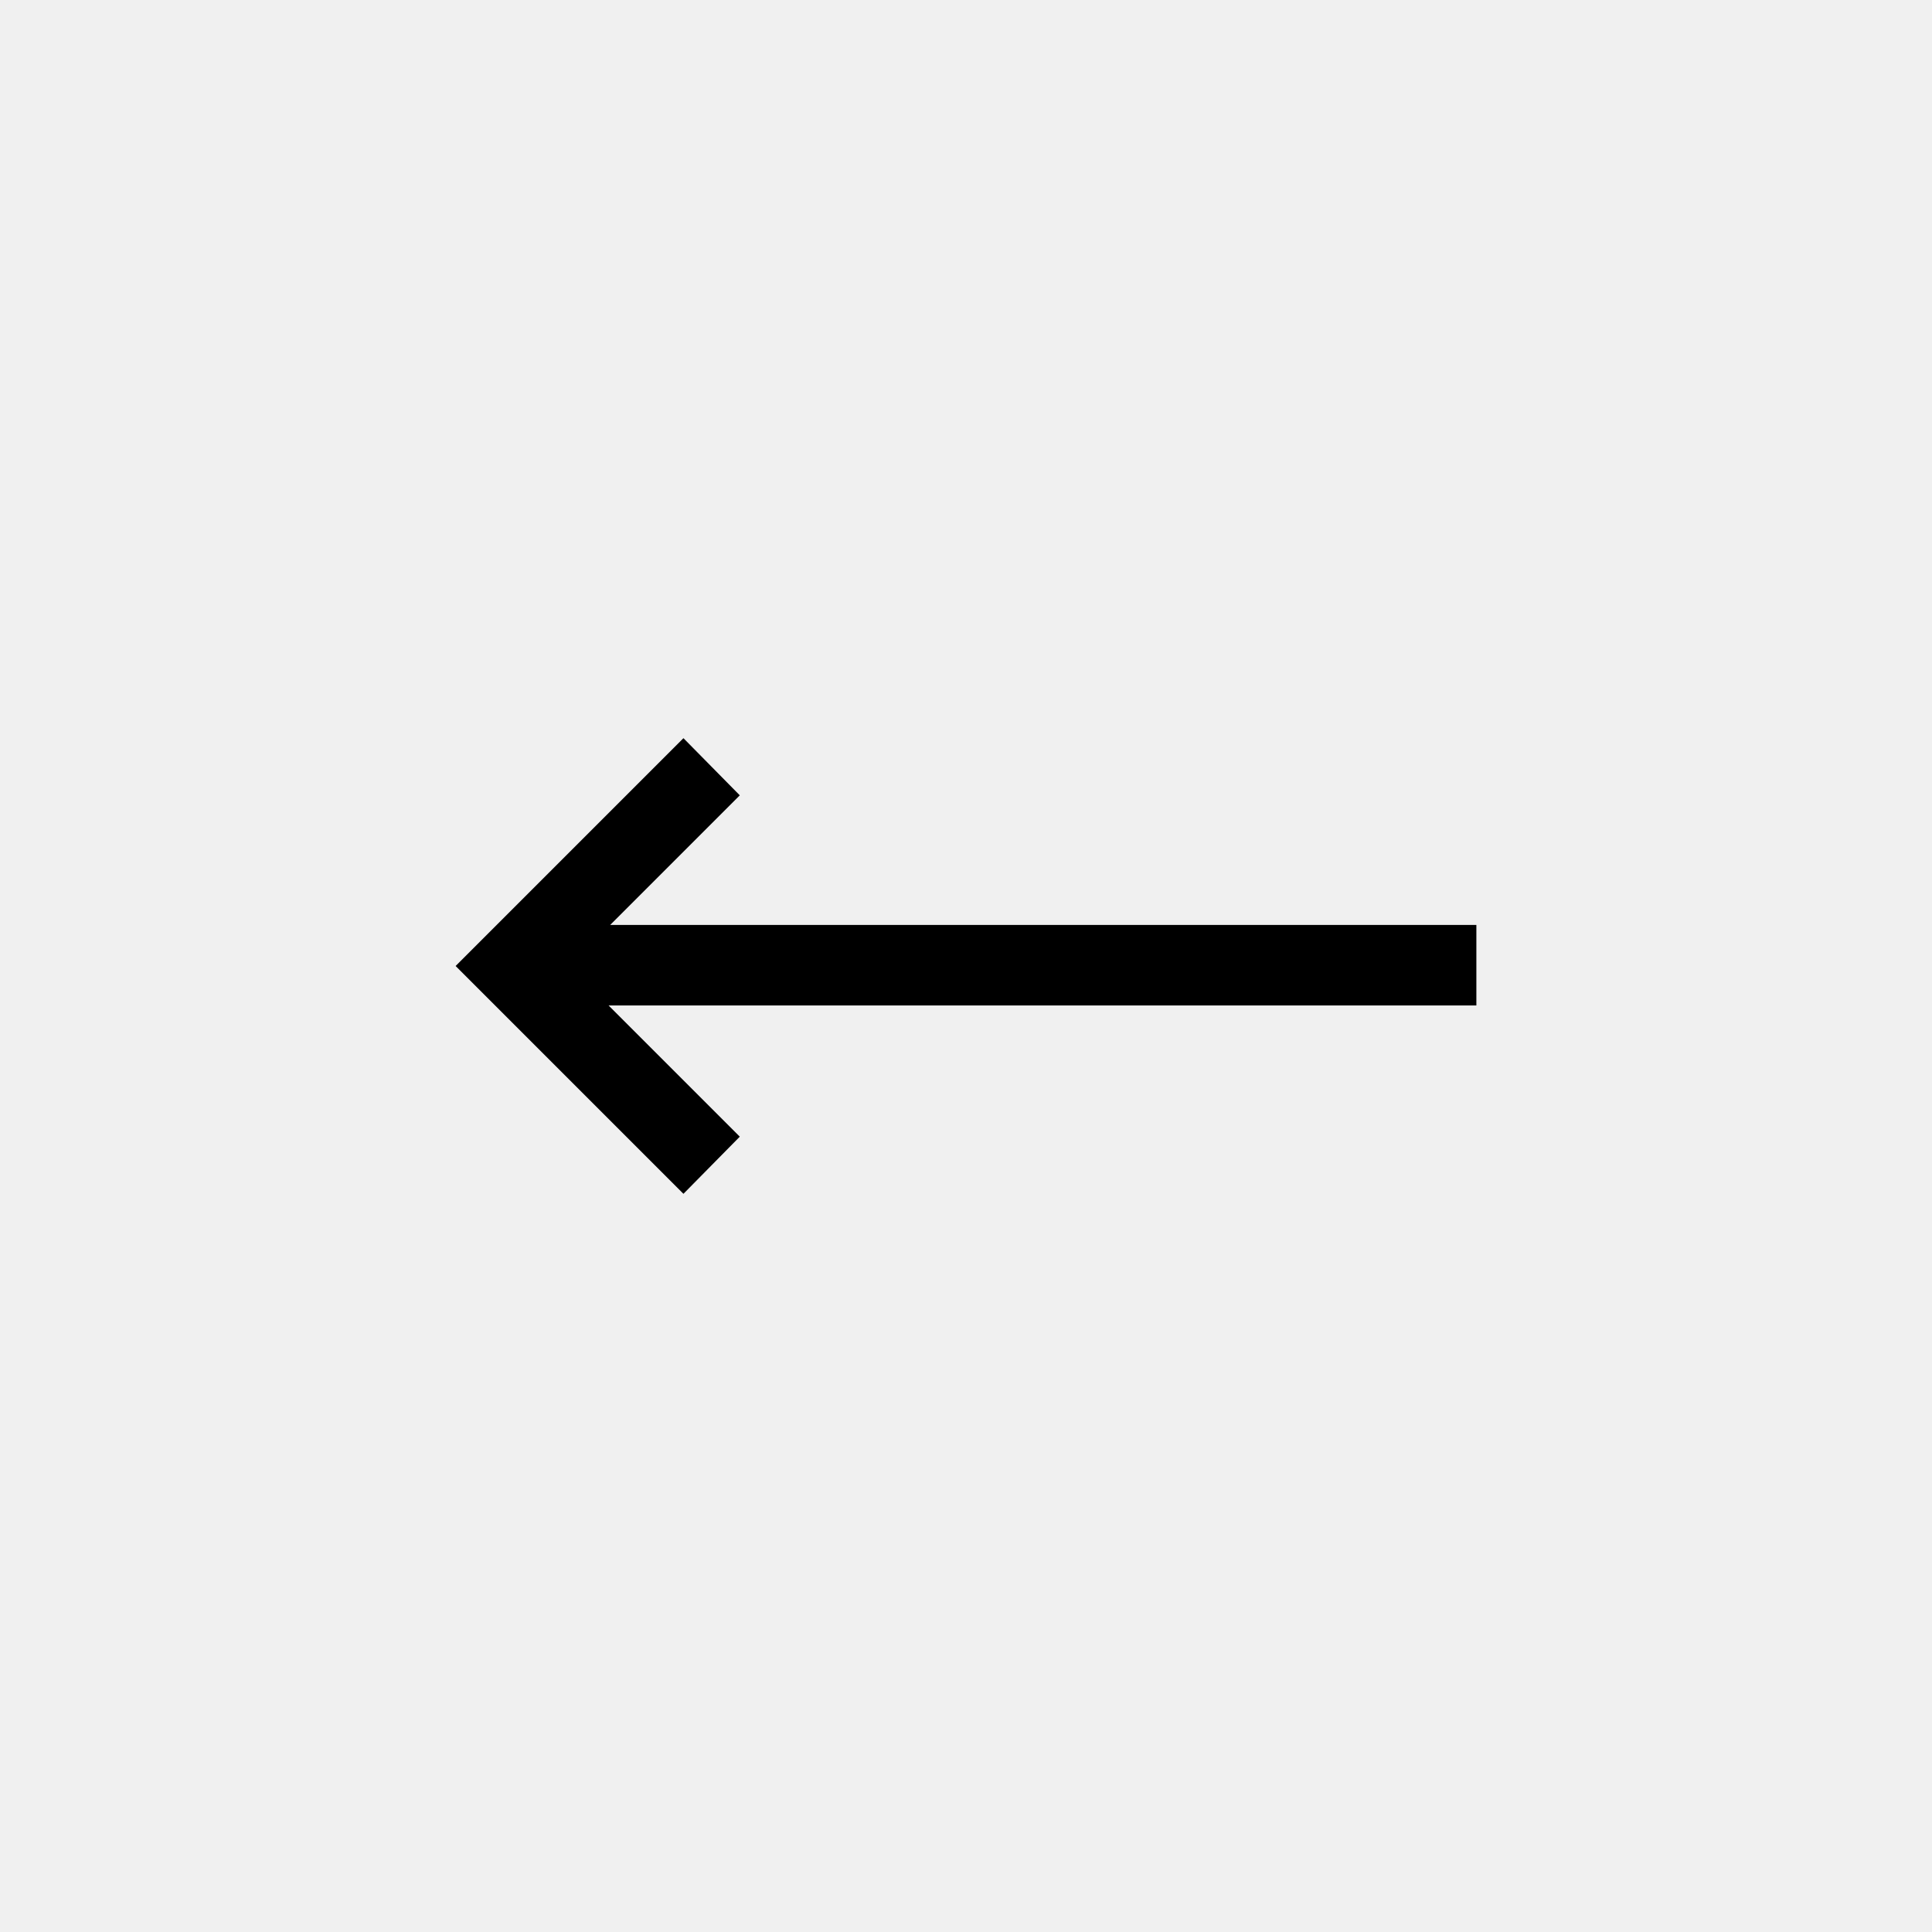
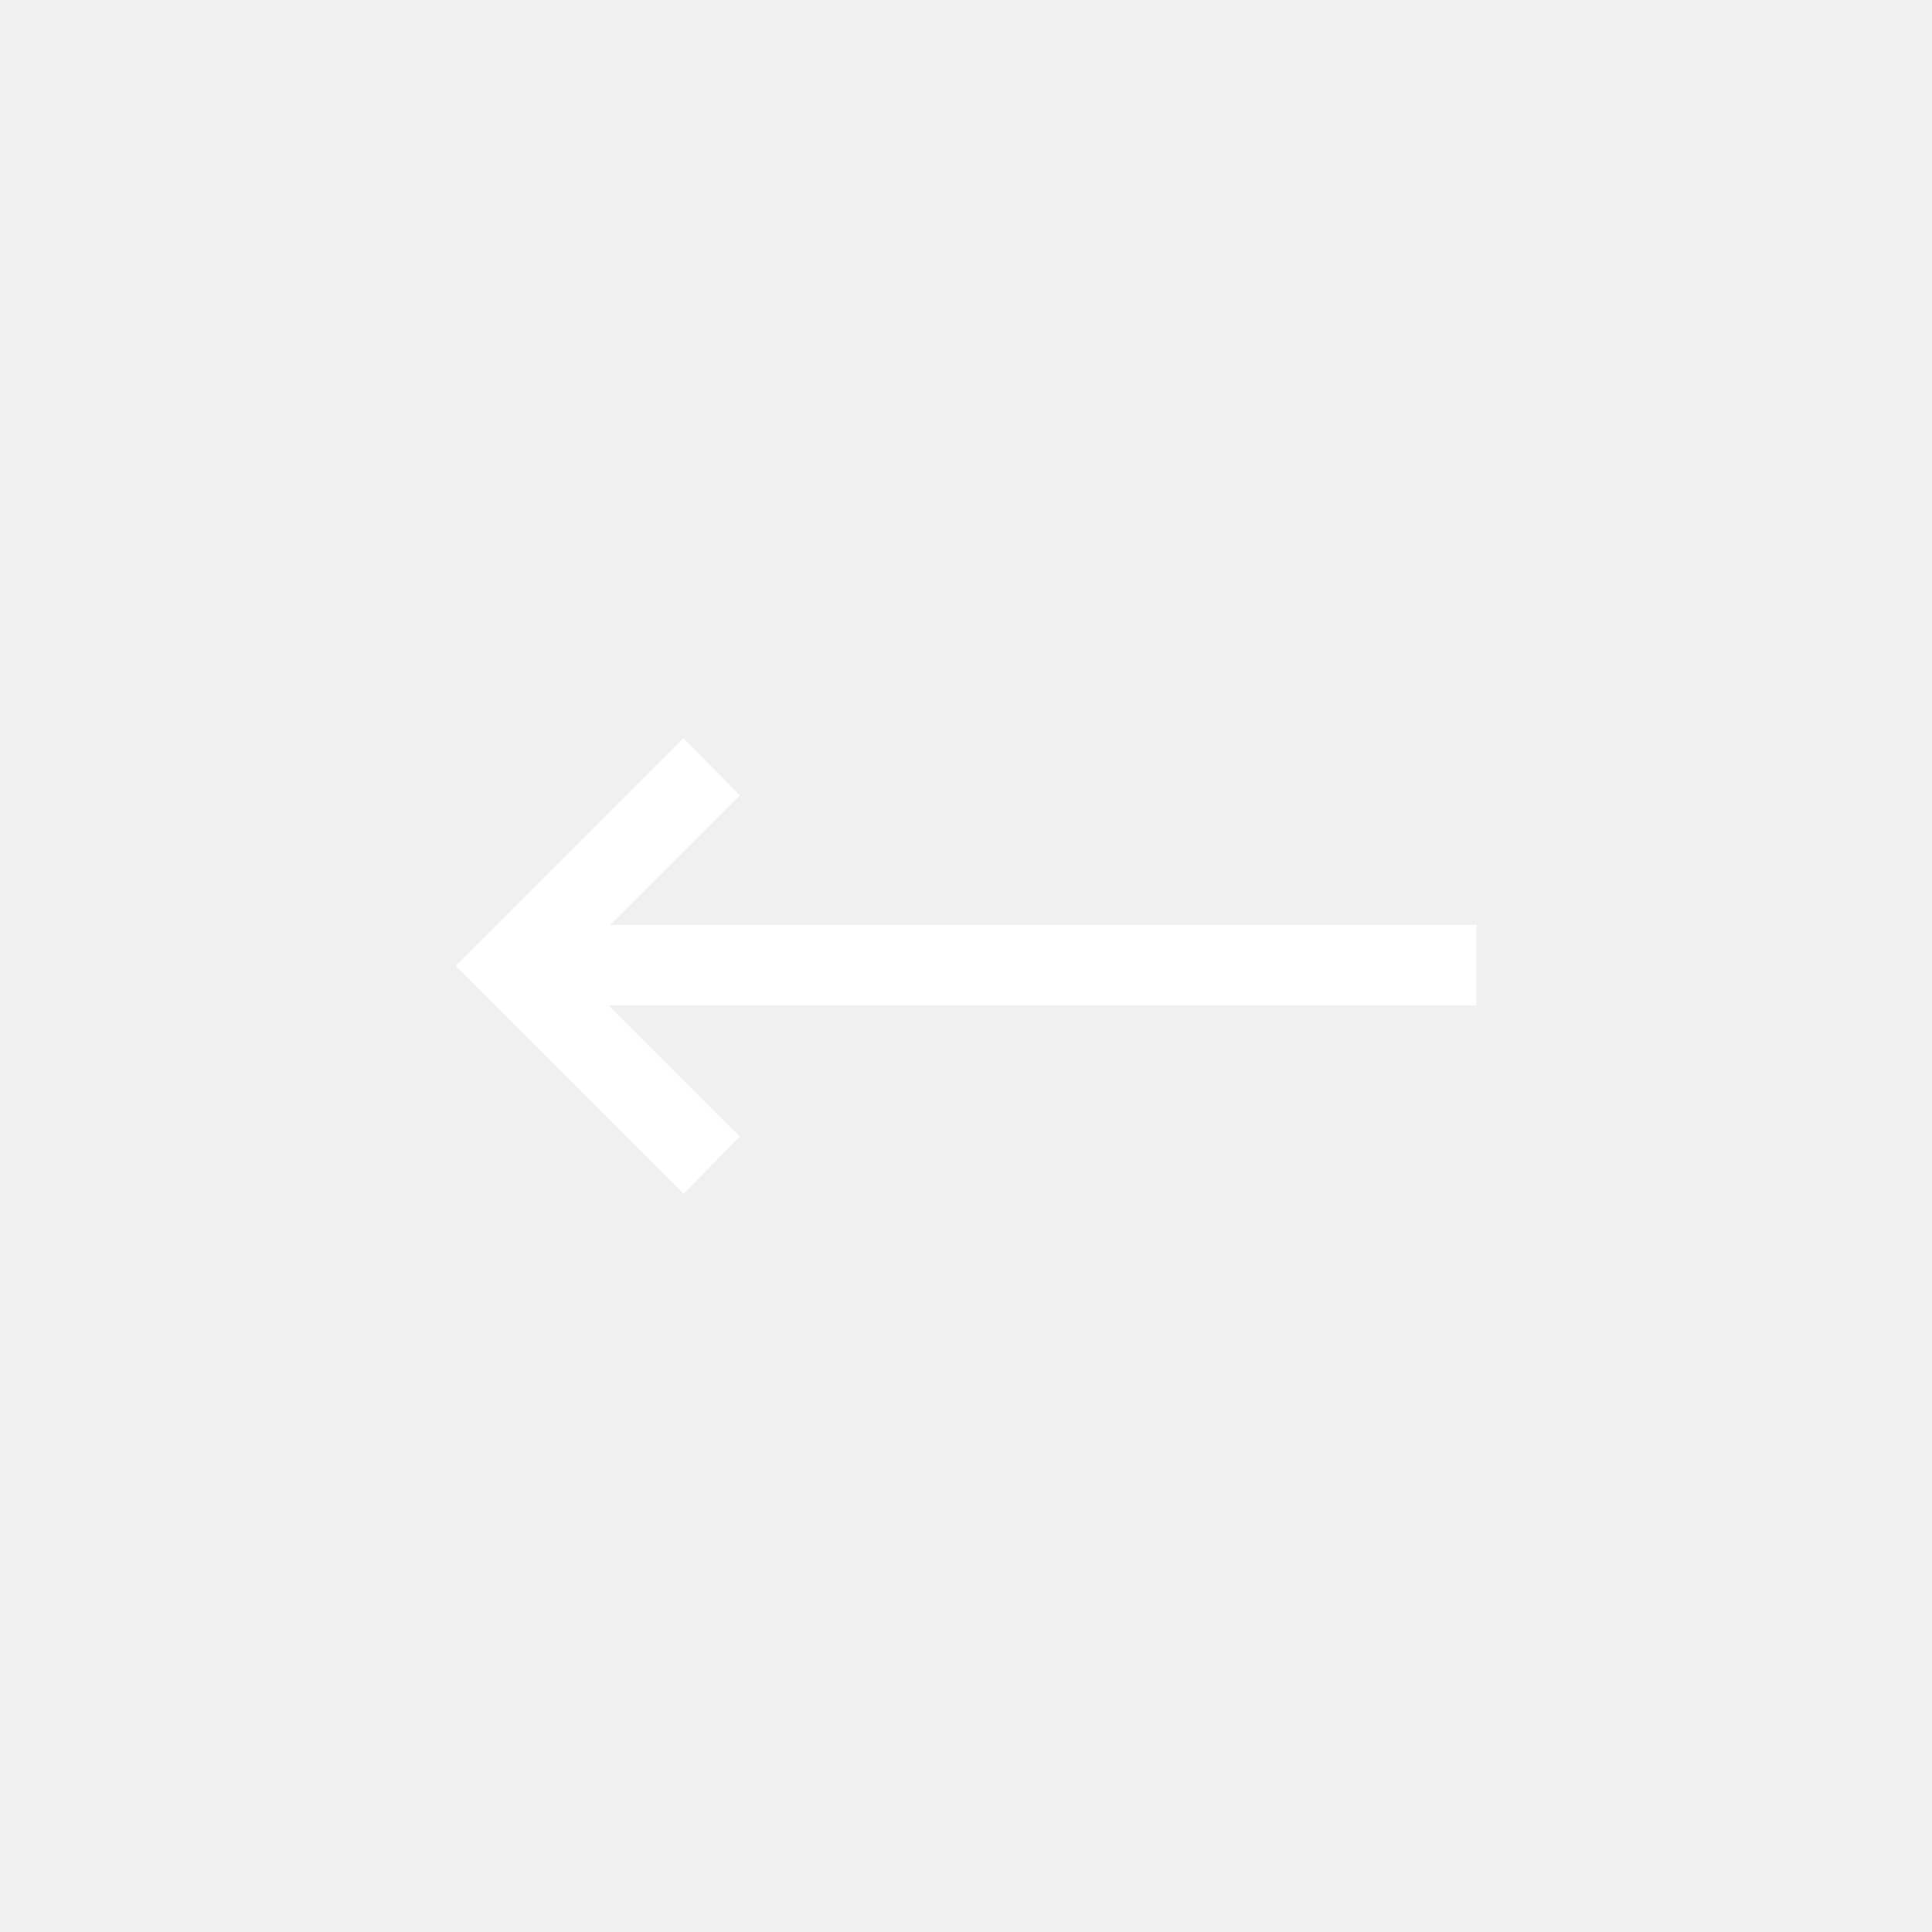
<svg xmlns="http://www.w3.org/2000/svg" id="target" viewBox="0 0 24 24">
-   <polygon points="9.19 14.12 7.56 12.49 18.34 12.49 18.34 11.49 7.58 11.49 9.19 9.88 8.49 9.17 5.66 12 8.49 14.83 9.19 14.12" />
+   <polygon fill="#fff" points="9.19 14.12 7.56 12.49 18.34 12.49 18.34 11.49 7.58 11.49 9.19 9.88 8.49 9.17 5.66 12 8.49 14.83 9.19 14.12" />
</svg>
